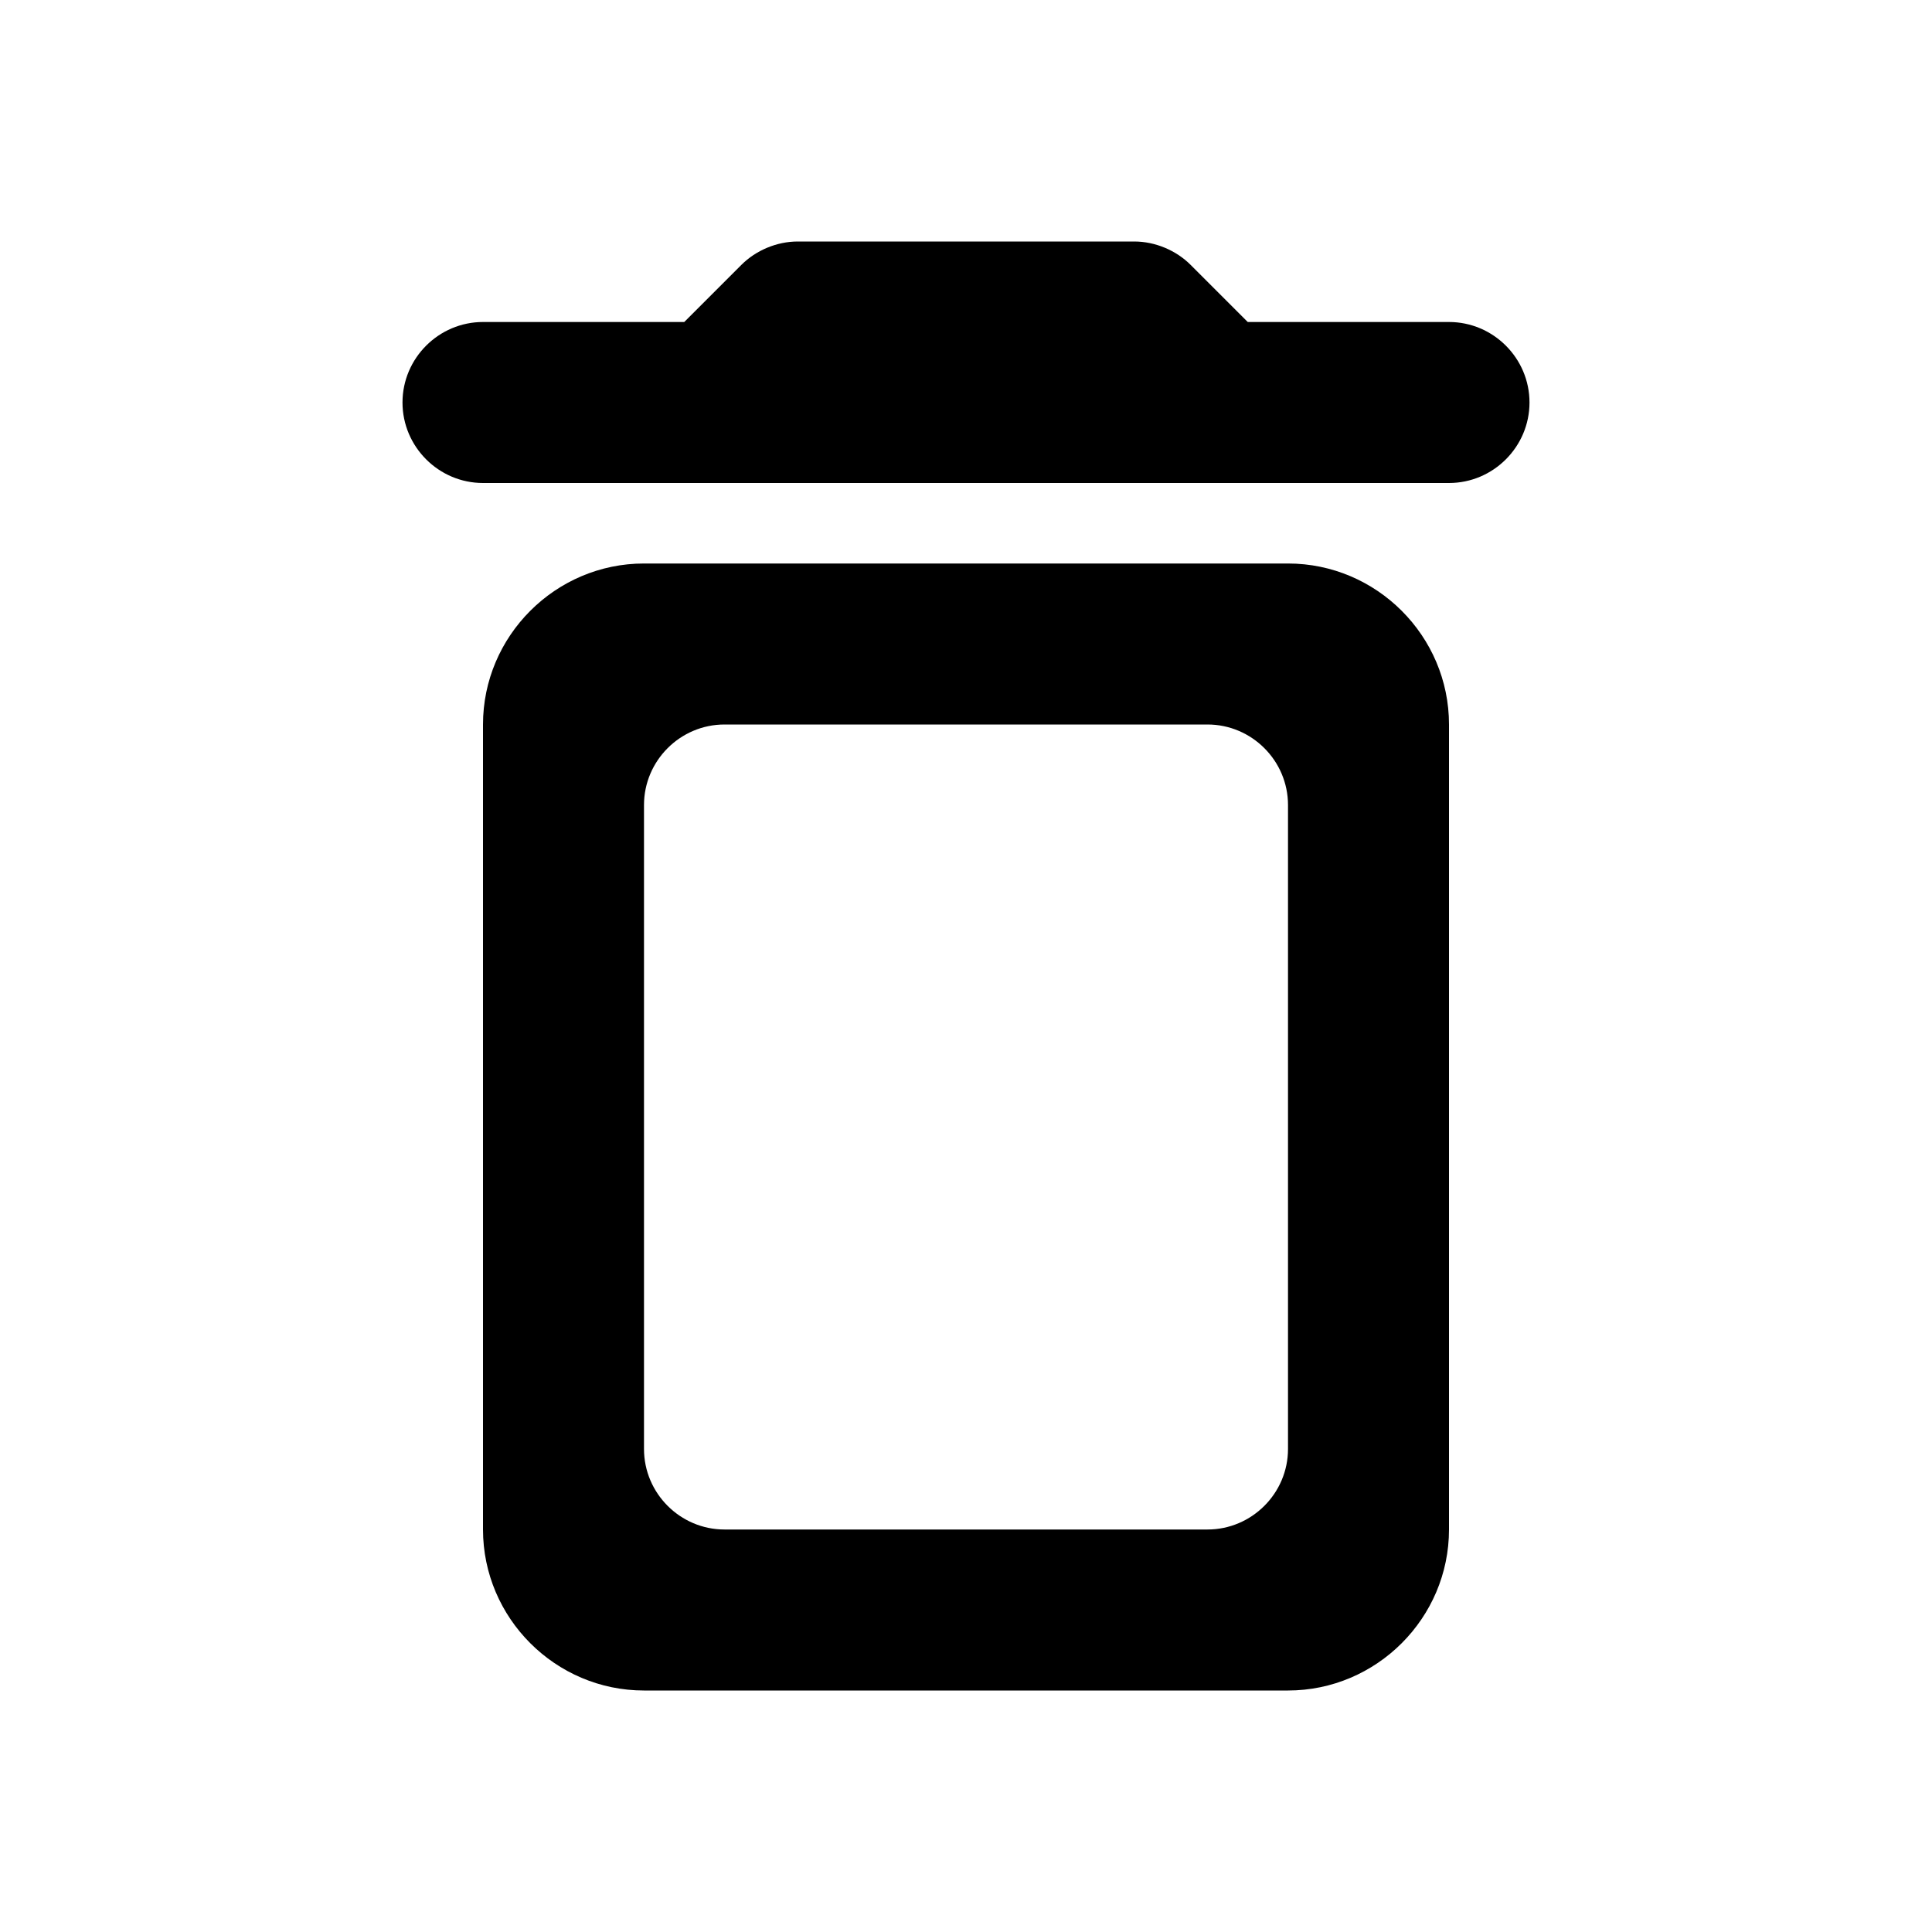
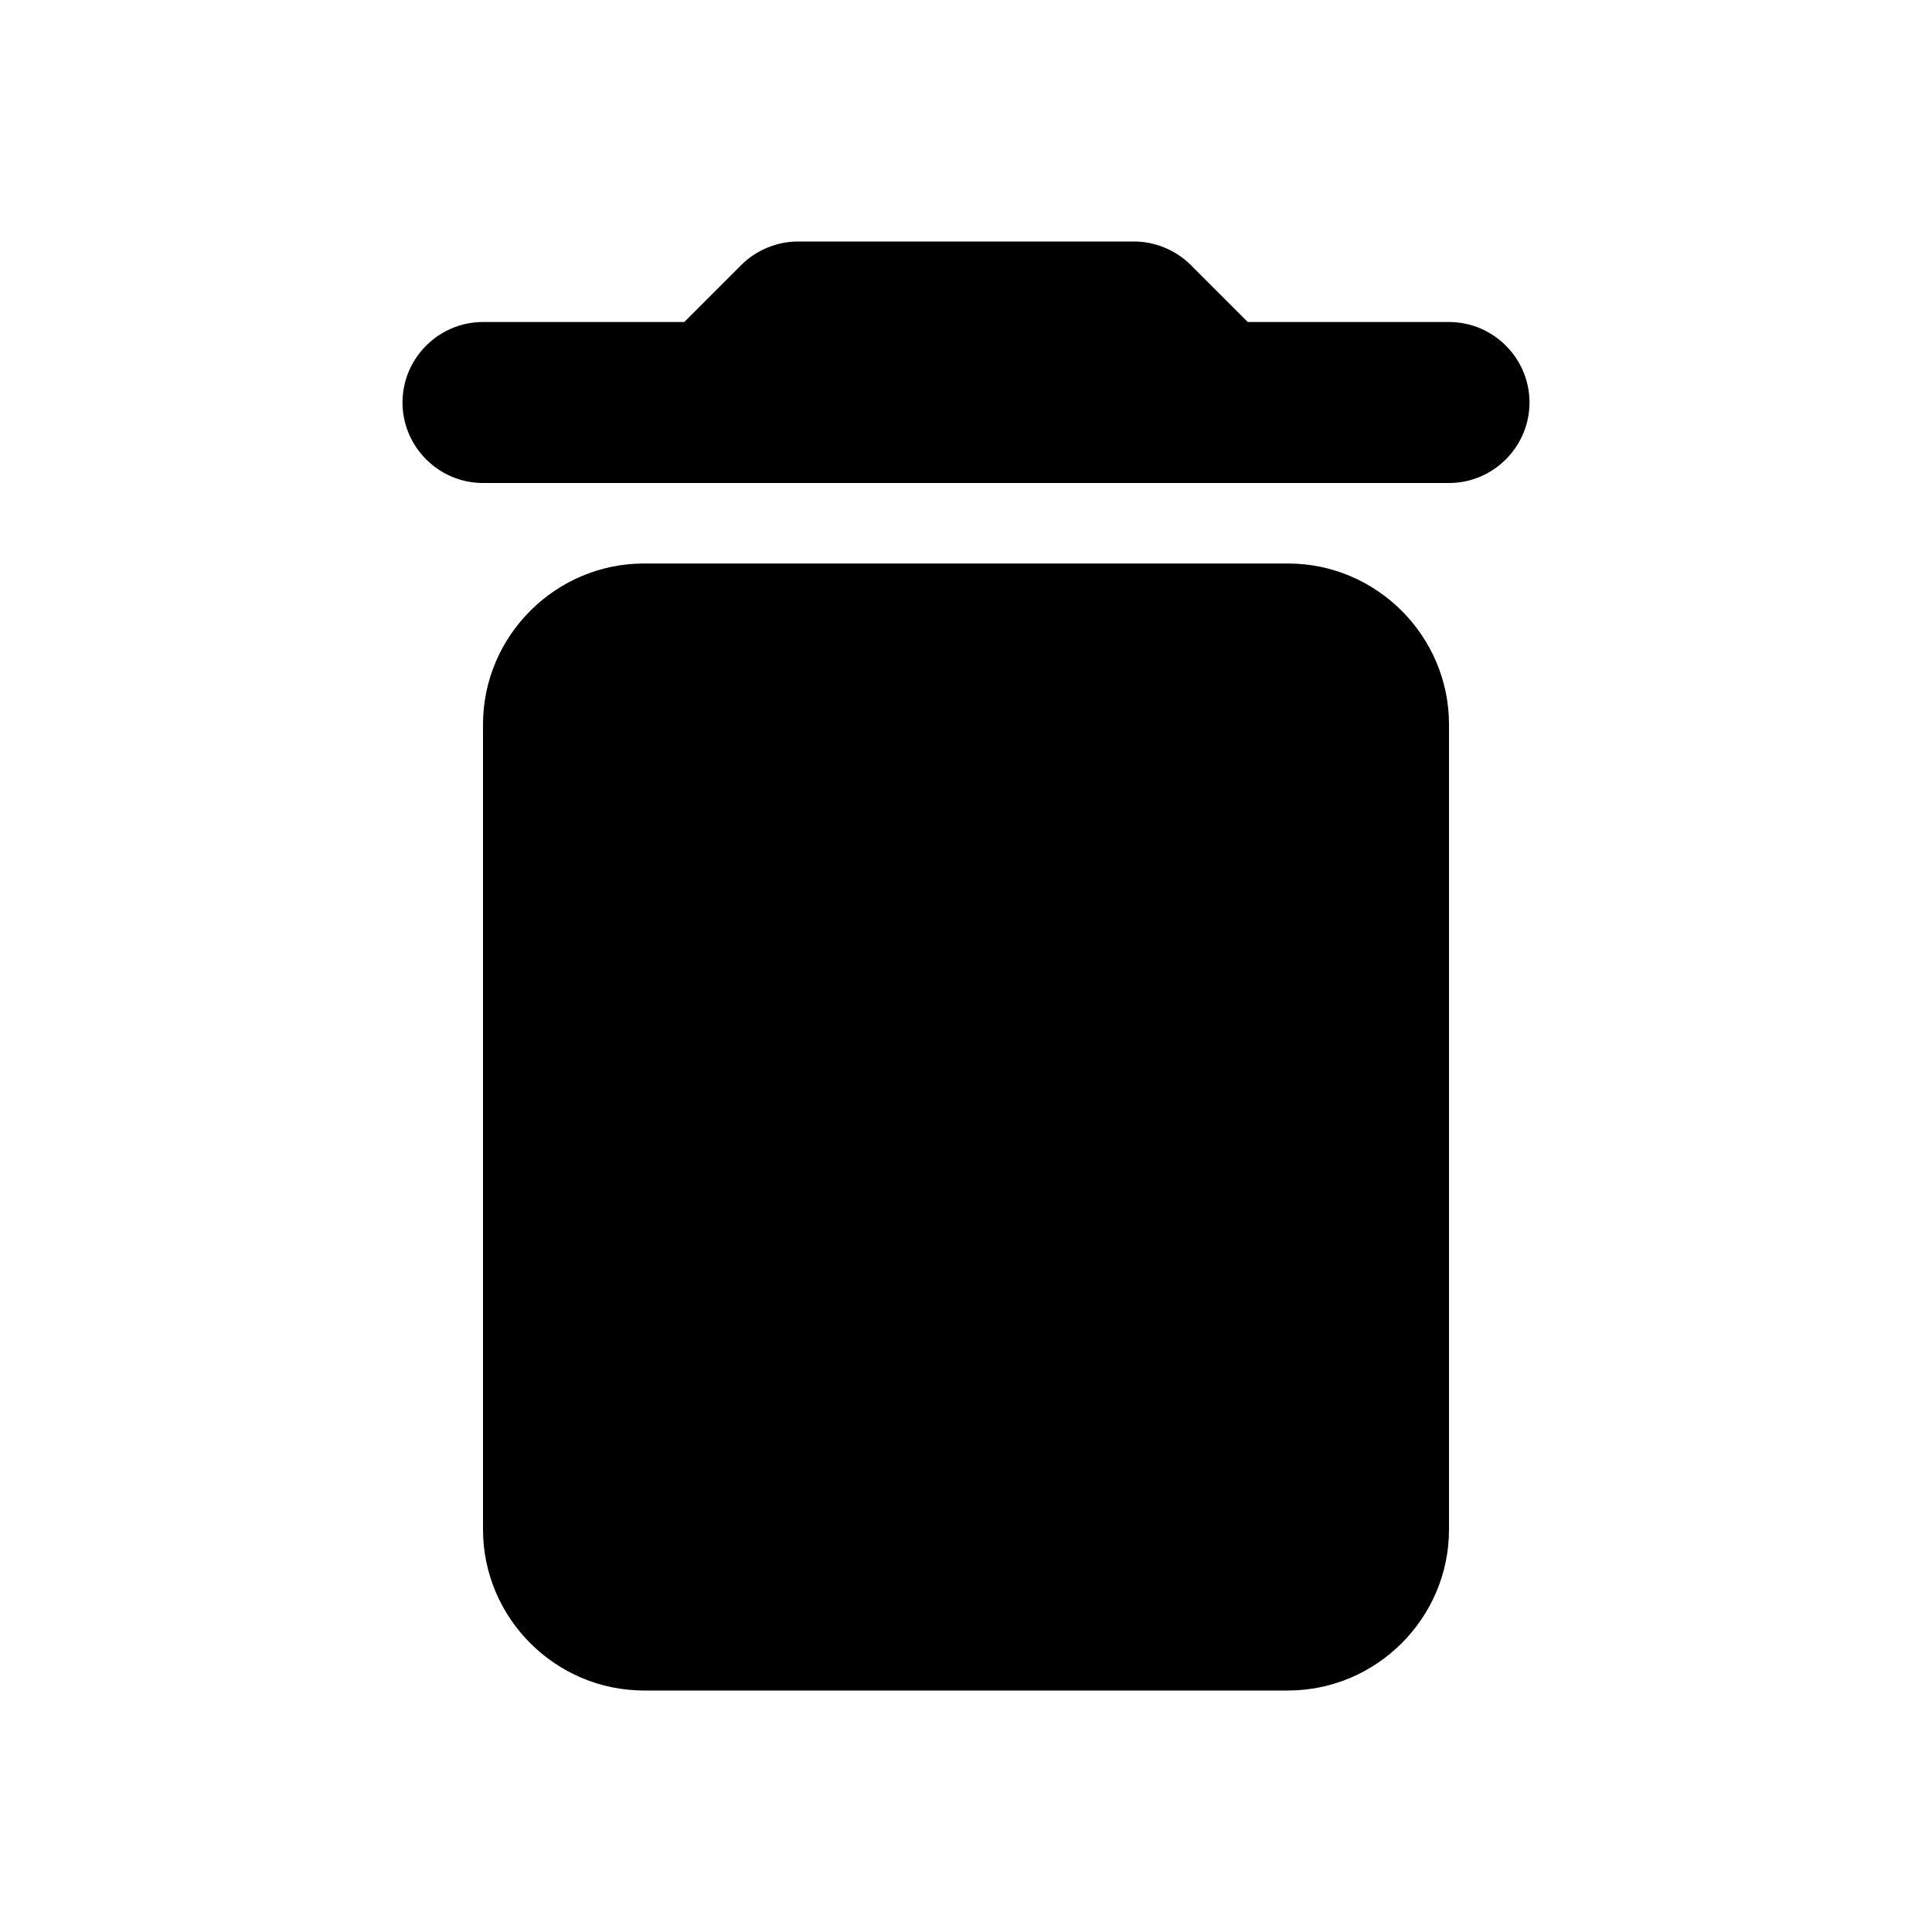
- <svg xmlns="http://www.w3.org/2000/svg" fill="none" preserveAspectRatio="xMidYMid slice" viewBox="0 0 24 24">
-   <path d="M6 19c0 1.1.9 2 2 2h8c1.1 0 2-.9 2-2V9c0-1.1-.9-2-2-2H8c-1.1 0-2 .9-2 2v10zM9 9h6c.55 0 1 .45 1 1v8c0 .55-.45 1-1 1H9c-.55 0-1-.45-1-1v-8c0-.55.45-1 1-1zm6.5-5l-.71-.71c-.18-.18-.44-.29-.7-.29H9.91c-.26 0-.52.11-.7.29L8.5 4H6c-.55 0-1 .45-1 1s.45 1 1 1h12c.55 0 1-.45 1-1s-.45-1-1-1h-2.5z" fill="#000" />
+ <svg xmlns="http://www.w3.org/2000/svg" fill="none" viewBox="0 0 24 24" preserveAspectRatio="xMidYMid slice">
+   <path d="M6 19c0 1.1.9 2 2 2h8c1.1 0 2-.9 2-2V9c0-1.1-.9-2-2-2H8c-1.1 0-2 .9-2 2v10zm9.5-15l-.71-.71c-.18-.18-.44-.29-.7-.29H9.91c-.26 0-.52.11-.7.29L8.5 4H6c-.55 0-1 .45-1 1s.45 1 1 1h12c.55 0 1-.45 1-1s-.45-1-1-1h-2.5z" fill="currentColor" />
</svg>
